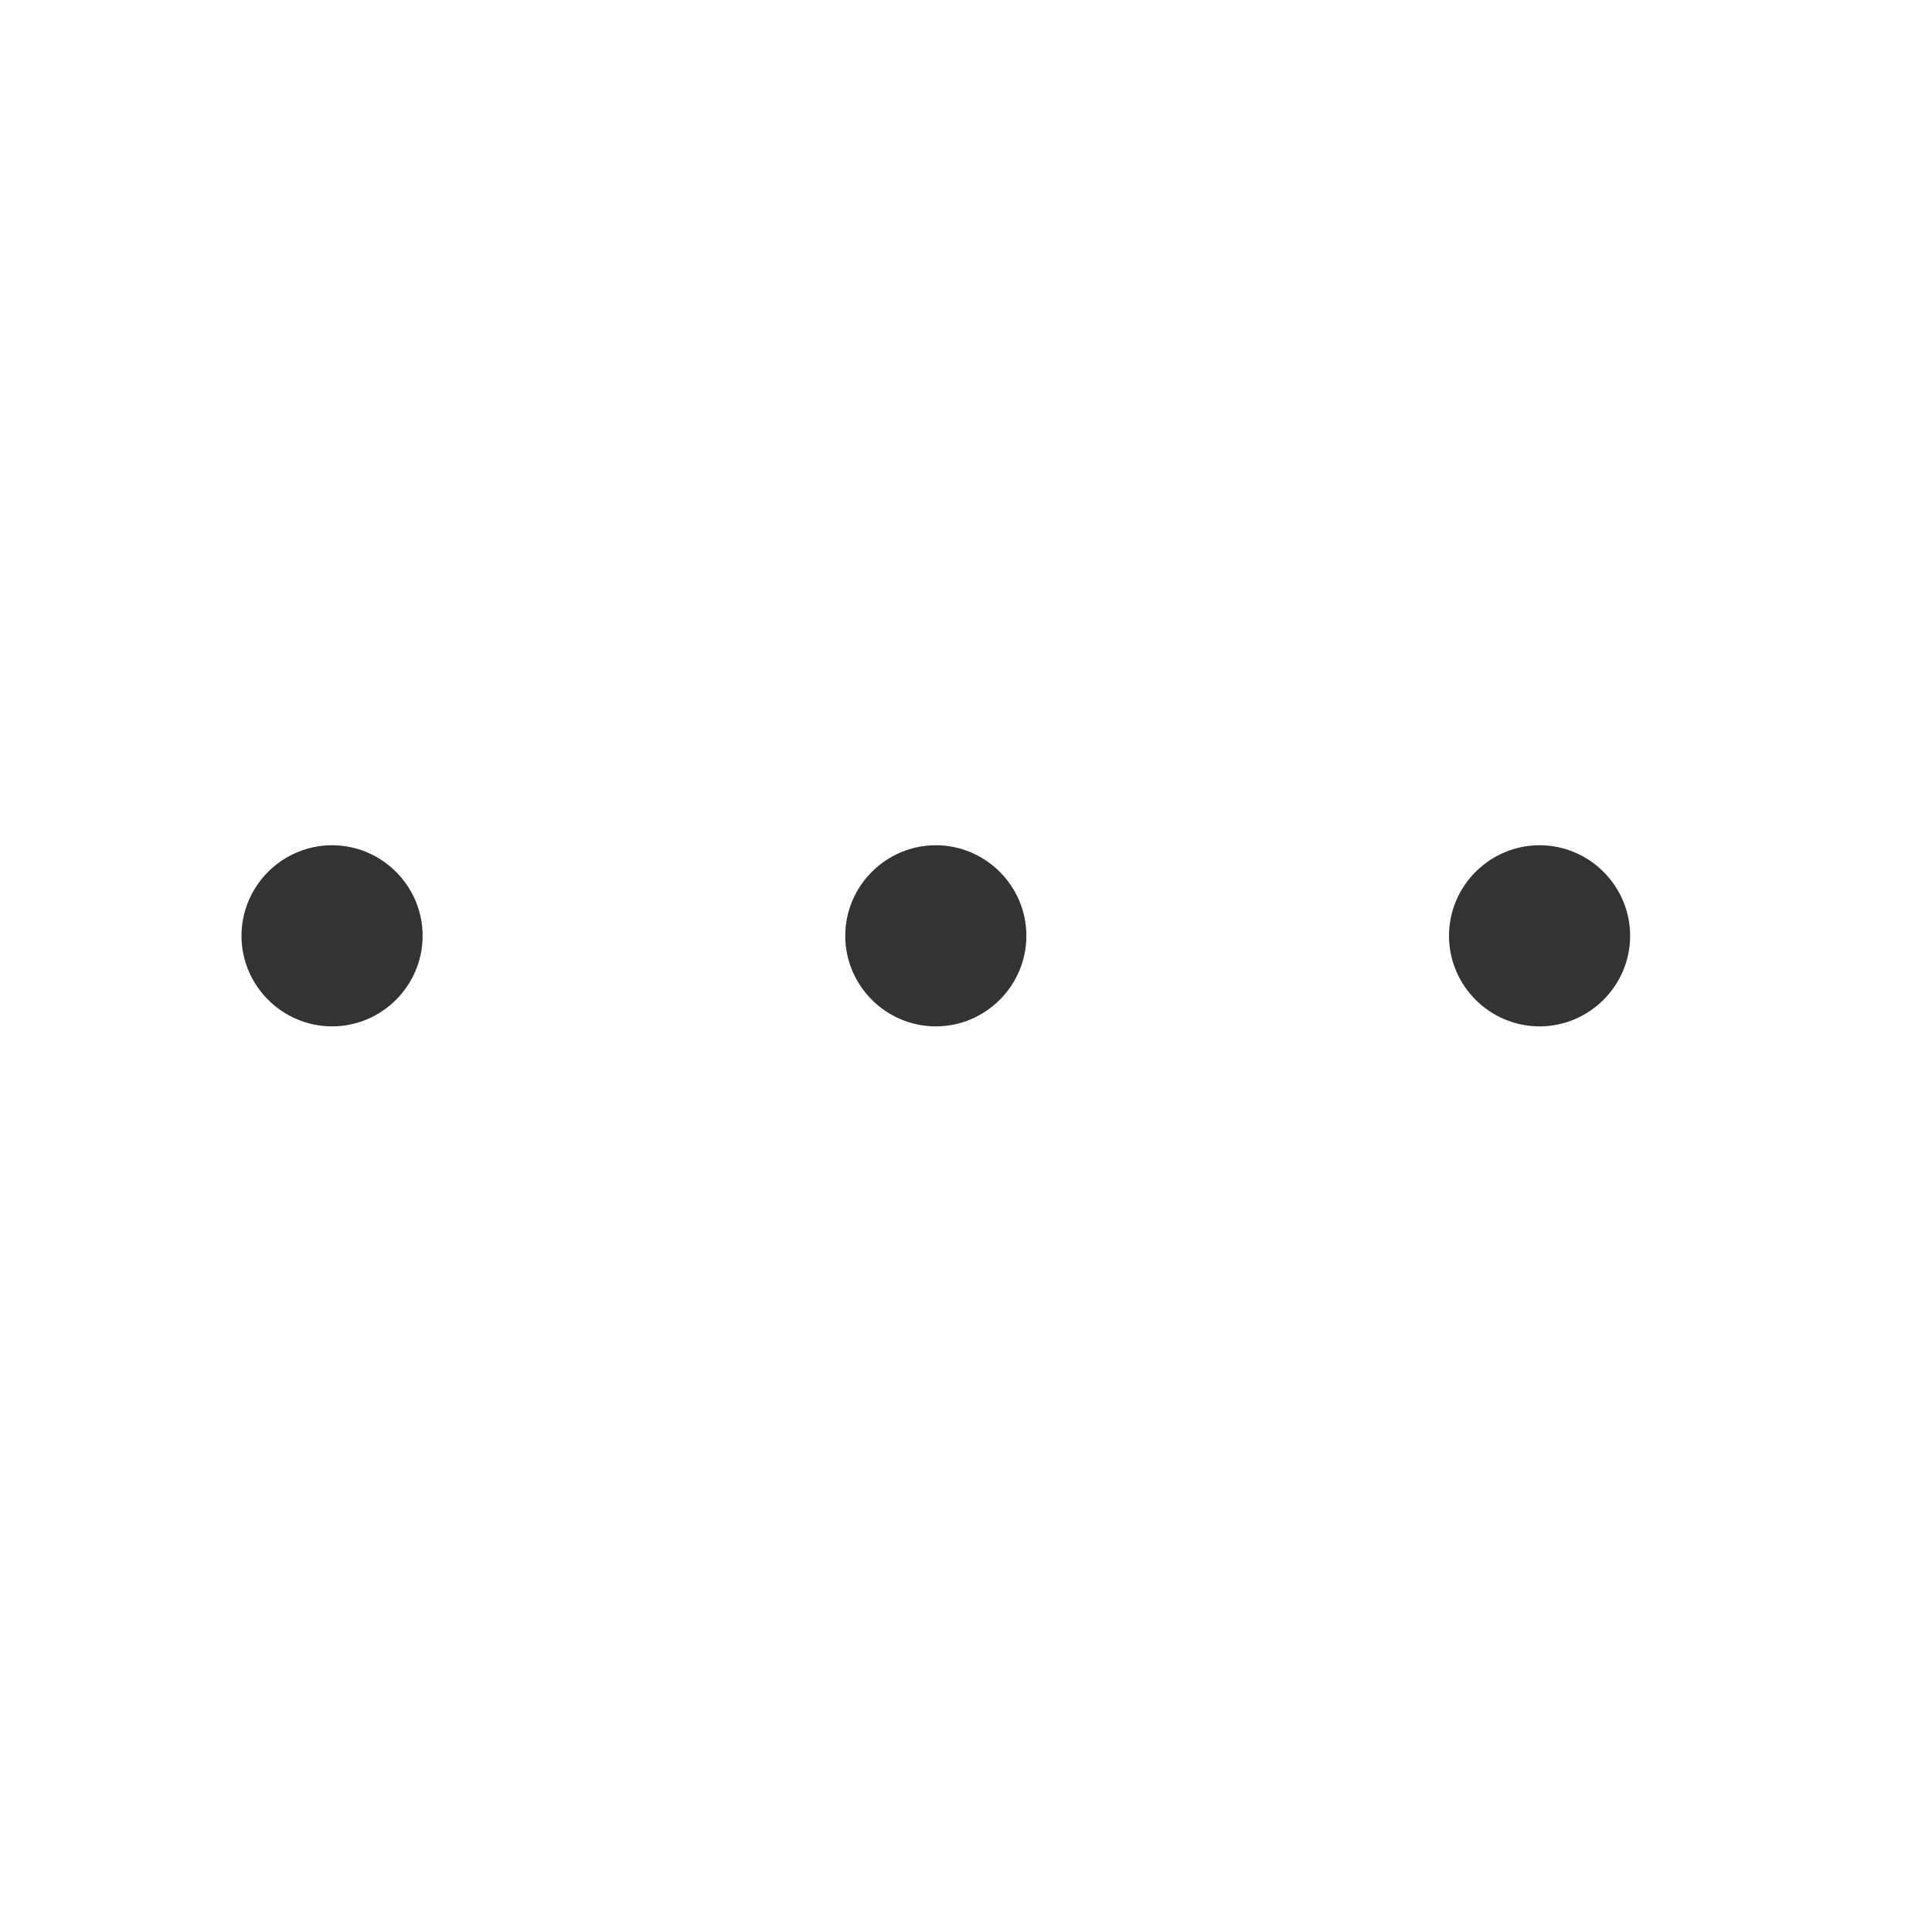
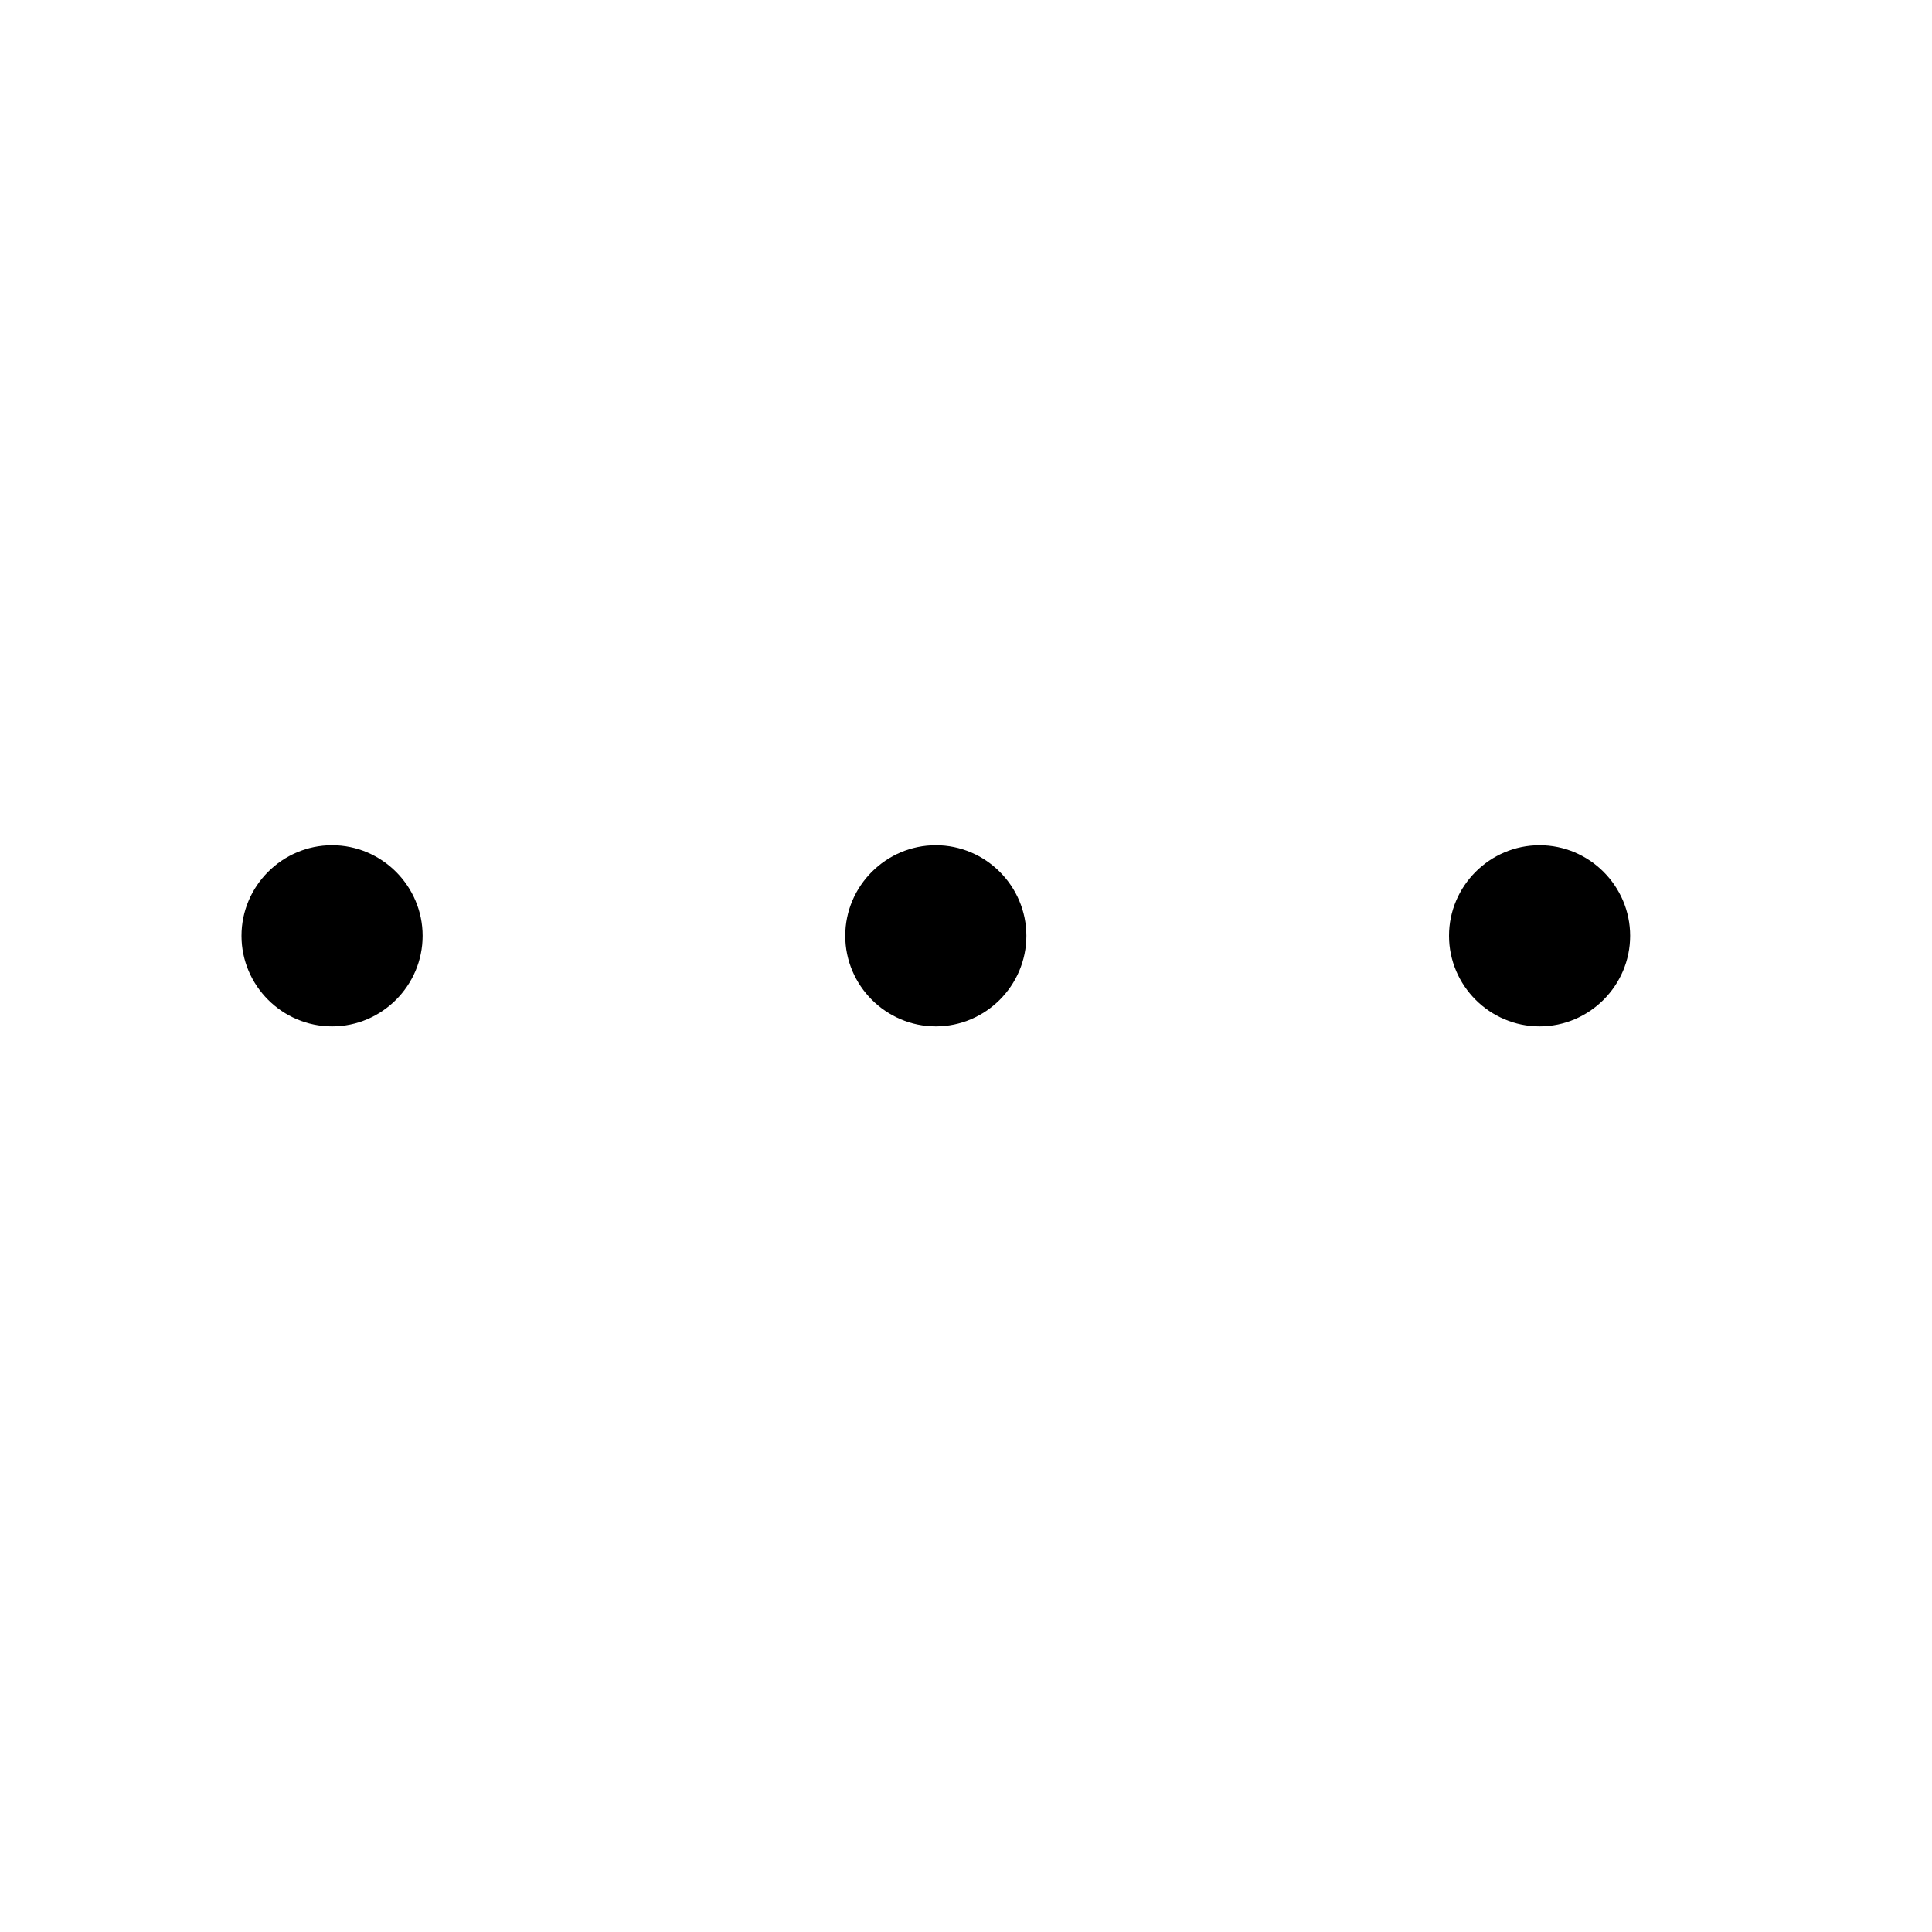
- <svg xmlns="http://www.w3.org/2000/svg" width="32" height="32" viewBox="0 0 32 32" fill="none">
-   <path fill-rule="evenodd" clip-rule="evenodd" d="M5.5 14C4.675 14 4 14.675 4 15.5C4 16.325 4.675 17 5.5 17C6.325 17 7 16.325 7 15.5C7 14.675 6.325 14 5.5 14ZM15.5 14C14.675 14 14 14.675 14 15.5C14 16.325 14.675 17 15.5 17C16.325 17 17 16.325 17 15.5C17 14.675 16.325 14 15.5 14ZM24 15.5C24 14.675 24.675 14 25.5 14C26.325 14 27 14.675 27 15.5C27 16.325 26.325 17 25.5 17C24.675 17 24 16.325 24 15.5Z" fill="#333333" />
+ <svg xmlns="http://www.w3.org/2000/svg" viewBox="0 0 32 32">
+   <path d="M5.5 14C4.675 14 4 14.675 4 15.5C4 16.325 4.675 17 5.5 17C6.325 17 7 16.325 7 15.5C7 14.675 6.325 14 5.5 14ZM15.5 14C14.675 14 14 14.675 14 15.5C14 16.325 14.675 17 15.5 17C16.325 17 17 16.325 17 15.5C17 14.675 16.325 14 15.5 14ZM24 15.5C24 14.675 24.675 14 25.5 14C26.325 14 27 14.675 27 15.5C27 16.325 26.325 17 25.5 17C24.675 17 24 16.325 24 15.5Z" />
</svg>
